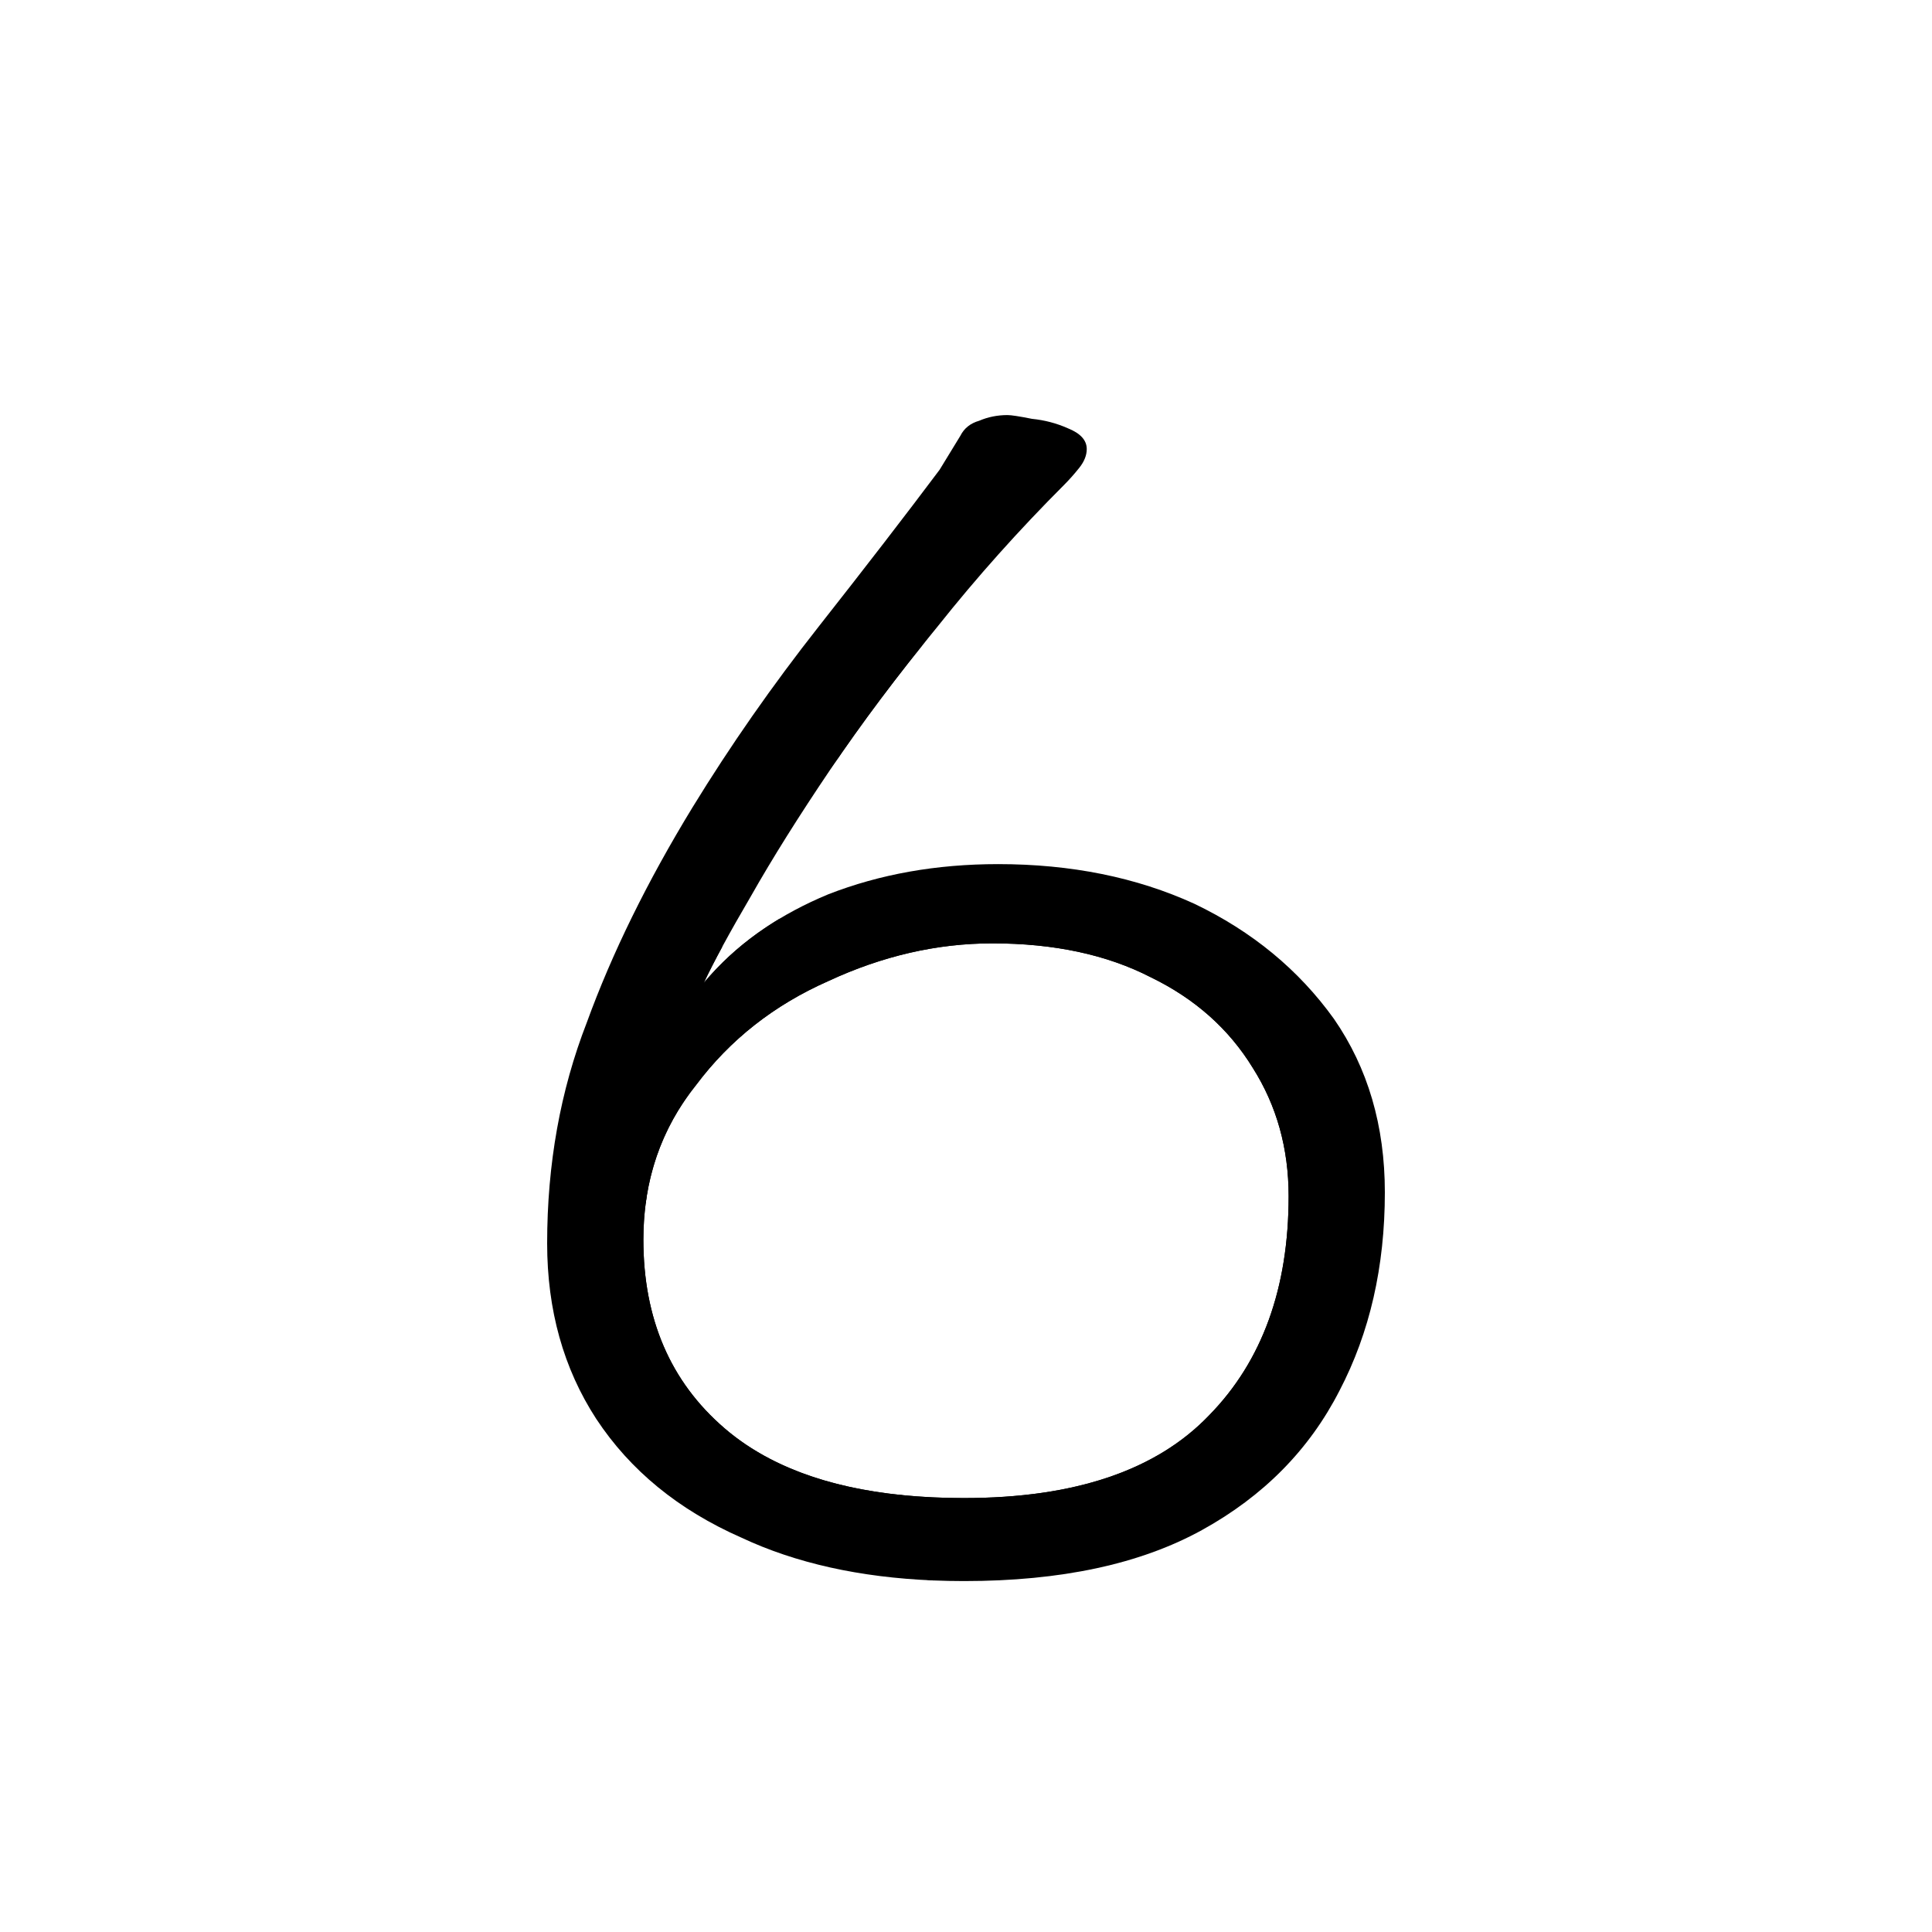
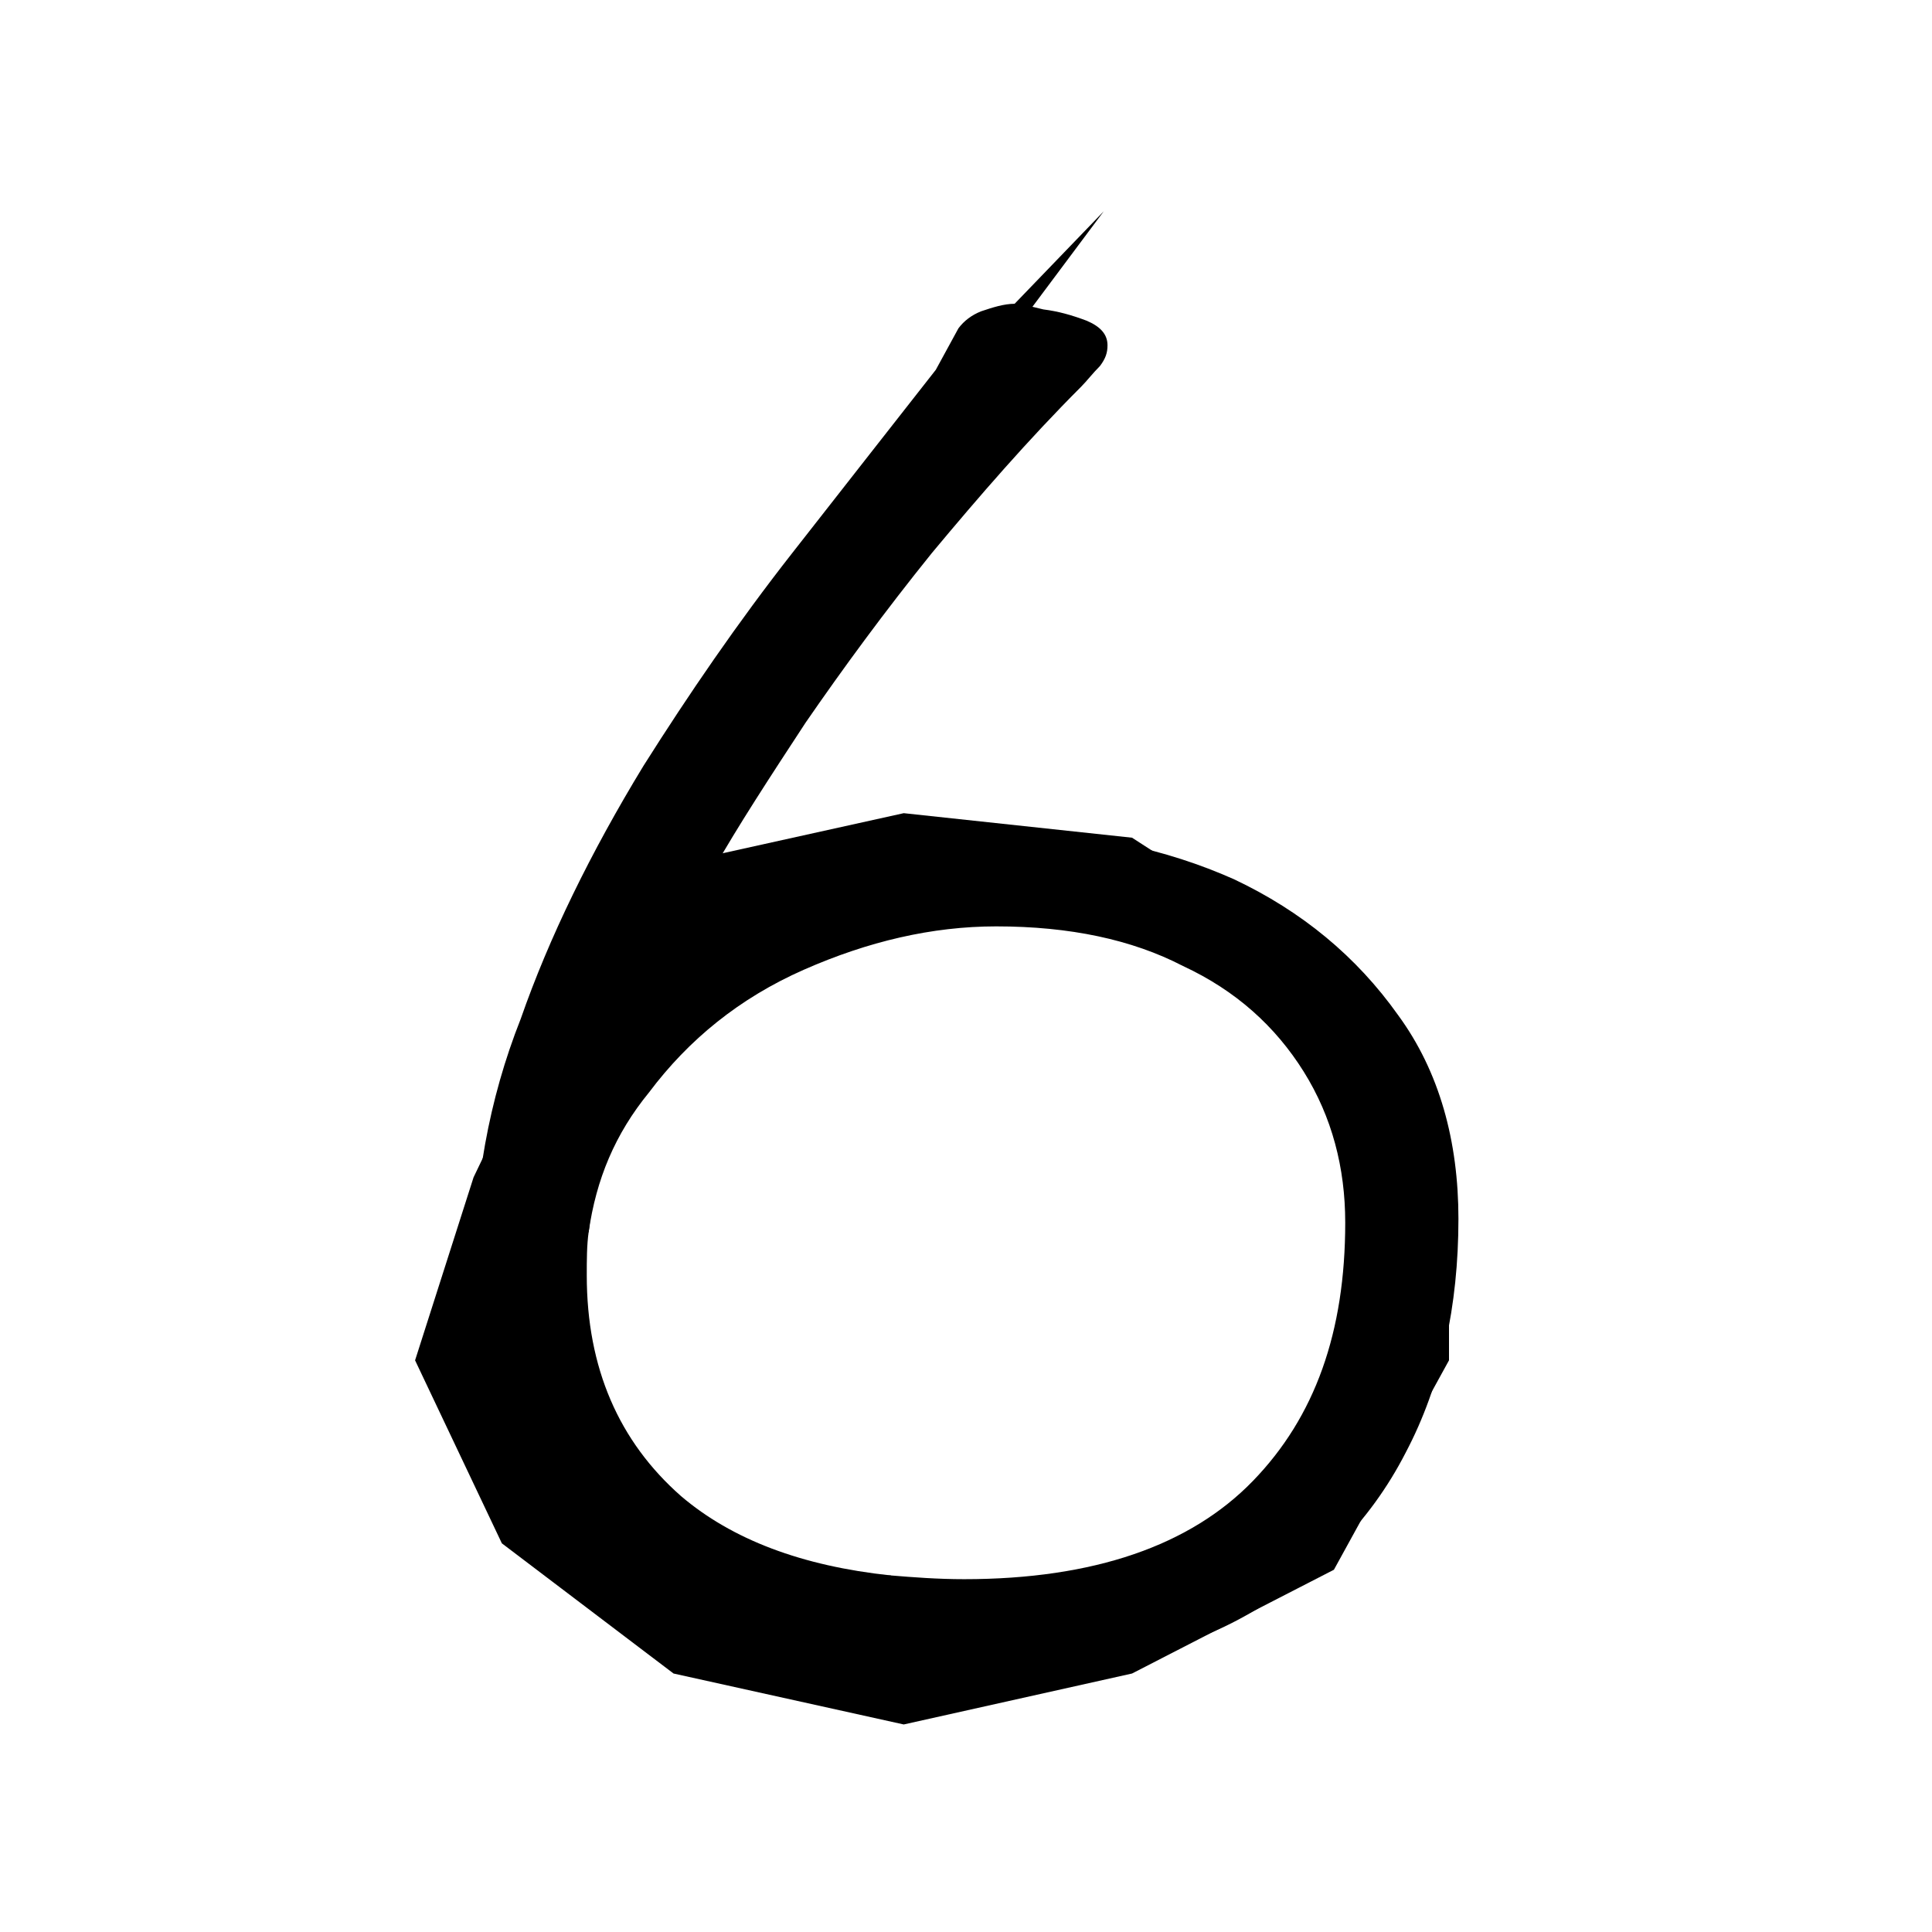
<svg xmlns="http://www.w3.org/2000/svg" width="100%" height="100%" viewBox="0 0 1024 1024" version="1.1" xml:space="preserve" style="fill-rule:evenodd;clip-rule:evenodd;stroke-linejoin:round;stroke-miterlimit:2;">
-   <path id="z65302d1a" d="M494.729,837.669C455.657,836.05 421.747,828.493 393,815C359.667,800.333 334,779.333 316,752C298.667,725.333 290,694.333 290,659C290,617 297,578 311,542C324.333,505.333 343,467.333 367,428C387,395.333 409.333,363.333 434,332C458.667,300.667 480,273 498,249L509,231C511,227 514.333,224.333 519,223C523.667,221 528.667,220 534,220C536,220 540.333,220.667 547,222C553.667,222.667 560,224.333 566,227C572.667,229.667 576,233.333 576,238C576,241.333 574.667,244.667 572,248C569.333,251.333 566.667,254.333 564,257C540,281 517.667,306 497,332C475.667,358 456.667,383.333 440,408C423.333,432.667 409.333,455 398,475C386.667,494.333 378.333,509.667 373,521C373,521 363.685,538.953 354.929,564.87C347.993,585.397 343.939,624.962 342.247,637.7C341.416,643.955 341,650.388 341,657C341,699 355.333,732.333 384,757C406.754,776.579 438.117,788.387 478.091,792.426C489.574,799.198 509.476,810.876 503.964,824.881C500.812,832.89 500.555,834.443 494.729,837.669Z" />
-   <path id="z65302d1b" d="M377.296,516.071C393.385,498.409 413.954,484.385 439,474C466.333,463.333 496.333,458 529,458C567.667,458 602.333,465 633,479C663.667,493.667 688.333,514 707,540C725,566 734,596.667 734,632C734,671.333 726,706.333 710,737C694,768.333 669.667,793 637,811C604.333,829 562.333,838 511,838C505.48,838 500.057,837.89 494.729,837.669C483.131,837.188 472.435,828.155 464.964,823.881C447.476,813.876 445.574,792.198 478.091,792.426C488.479,793.475 499.449,794 511,794C569.667,794 613,779.333 641,750C669,721.333 683,682.667 683,634C683,608.667 676.667,586 664,566C651.333,545.333 633.333,529.333 610,518C586.667,506 558.667,500 526,500C496.667,500 467.667,506.667 439,520C410.333,532.667 387,551 369,575C354.272,593.41 345.354,614.31 342.247,637.7C339.02,641.169 334.919,643.459 332.264,636.872C327.223,624.365 326.77,598.506 335.929,578.87C345.685,557.953 352.955,542.79 377.296,516.071Z" />
+   <path id="z65302d1a" d="M492 888C446 886 406 877 372 861C333 844 303 819 281 787C261 756 251 719 251 678C251 628 259 583 276 540C291 497 313 452 341 406C365 368 391 330 420 293C449 256 474 224 496 196L508 174C511 170 515 167 520 165C526 163 532 161 538 161C540 161 545 162 553 164C561 165 568 167 576 170C583 173 587 177 587 183C587 187 586 190 583 194C579 198 576 202 573 205C545 233 519 263 494 293C469 324 447 354 427 383C408 412 391 438 378 461C365 484 355 502 348 516C348 516 338 537 327 567C319 591 314 638 312 653C311 660 311 668 311 676C311 725 328 764 361 793C388 816 425 830 472 835C486 843 509 857 503 873C499 882 499 884 492 888Z" />
+   <path id="z65302d1b" d="M354 510C372 489 397 472 426 460C458 448 494 441 532 441C577 441 618 450 654 466C690 483 719 507 741 538C763 568 773 605 773 646C773 692 764 734 745 770C726 807 697 836 659 857C621 878 571 888 511 888C504 888 498 888 492 888C478 888 465 877 457 872C436 860 434 835 472 835C484 836 497 837 511 837C580 837 631 819 664 785C697 751 713 706 713 648C713 619 706 592 691 568C676 544 655 525 627 512C600 498 567 491 528 491C494 491 460 499 426 514C392 529 365 551 344 579C326 601 316 625 312 653C308 657 304 660 301 652C295 637 294 607 305 584C316 559 325 541 354 510Z" />
  <clipPath id="_clip1">
-     <path d="M509,231L498,249C480,273 458.667,300.667 434,332C409.333,363.333 387,395.333 367,428C343,467.333 324.333,505.333 311,542C297,578 290,617 290,659C290,694.333 298.667,725.333 316,752C334,779.333 359.667,800.333 393,815C425.667,830.333 465,838 511,838C562.333,838 604.333,829 637,811C669.667,793 694,768.333 710,737C726,706.333 734,671.333 734,632C734,596.667 725,566 707,540C688.333,514 663.667,493.667 633,479C602.333,465 567.667,458 529,458C496.333,458 466.333,463.333 439,474C411.667,485.333 389.667,501 373,521C378.333,509.667 386.667,494.333 398,475C409.333,455 423.333,432.667 440,408C456.667,383.333 475.667,358 497,332C517.667,306 540,281 564,257C566.667,254.333 569.333,251.333 572,248C574.667,244.667 576,241.333 576,238C576,233.333 572.667,229.667 566,227C560,224.333 553.667,222.667 547,222C540.333,220.667 536,220 534,220C528.667,220 523.667,221 519,223C514.333,224.333 511,227 509,231ZM683,634C683,682.667 669,721.333 641,750C613,779.333 569.667,794 511,794C455,794 412.667,781.667 384,757C355.333,732.333 341,699 341,657C341,625.667 350.333,598.333 369,575C387,551 410.333,532.667 439,520C467.667,506.667 496.667,500 526,500C558.667,500 586.667,506 610,518C633.333,529.333 651.333,545.333 664,566C676.667,586 683,608.667 683,634Z" />
+     <path d="M507 99L493 125C467 158 438 195 404 239C370 282 339 327 311 372C278 426 252 479 234 529C214 580 205 633 205 692C205 740 217 784 240 820C266 858 301 887 347 907C392 928 447 939 511 939C581 939 640 927 685 902C730 878 764 844 786 800C808 758 819 708 819 654C819 606 807 562 781 527C756 491 721 462 679 442C637 424 588 413 536 413C491 413 448 421 411 435C373 452 343 473 319 501C327 485 339 464 354 436C370 409 390 379 412 345C436 311 461 275 491 239C520 204 551 168 584 135C587 132 591 127 596 122C599 118 600 114 600 109C600 102 596 98 587 94C578 91 570 88 560 87C551 85 545 84 543 84C536 84 528 86 521 88C516 91 511 94 507 99ZM748 656C748 725 730 778 691 818C652 858 592 879 511 879C433 879 374 861 334 827C296 793 276 747 276 689C276 646 288 608 314 575C339 542 371 516 411 499C451 481 491 472 531 472C577 472 616 480 647 496C680 512 705 534 723 562C740 591 748 622 748 656Z" />
  </clipPath>
  <g clip-path="url(#_clip1)">
-     <path d="M565,240L488,320L422,420L367,520L323,610L301,680L334,750L400,800L488,820L576,800L653,760L697,680L697,610L653,530L576,480L488,470L400,490L356,520" style="fill-rule:nonzero;" />
+     <path d="M585 112L479 222L387 361L311 499L251 624L220 721L266 818L357 887L479 914L600 887L707 832L768 721L768 624L707 513L600 444L479 431L357 458L296 499" style="fill-rule:nonzero;" />
  </g>
</svg>
